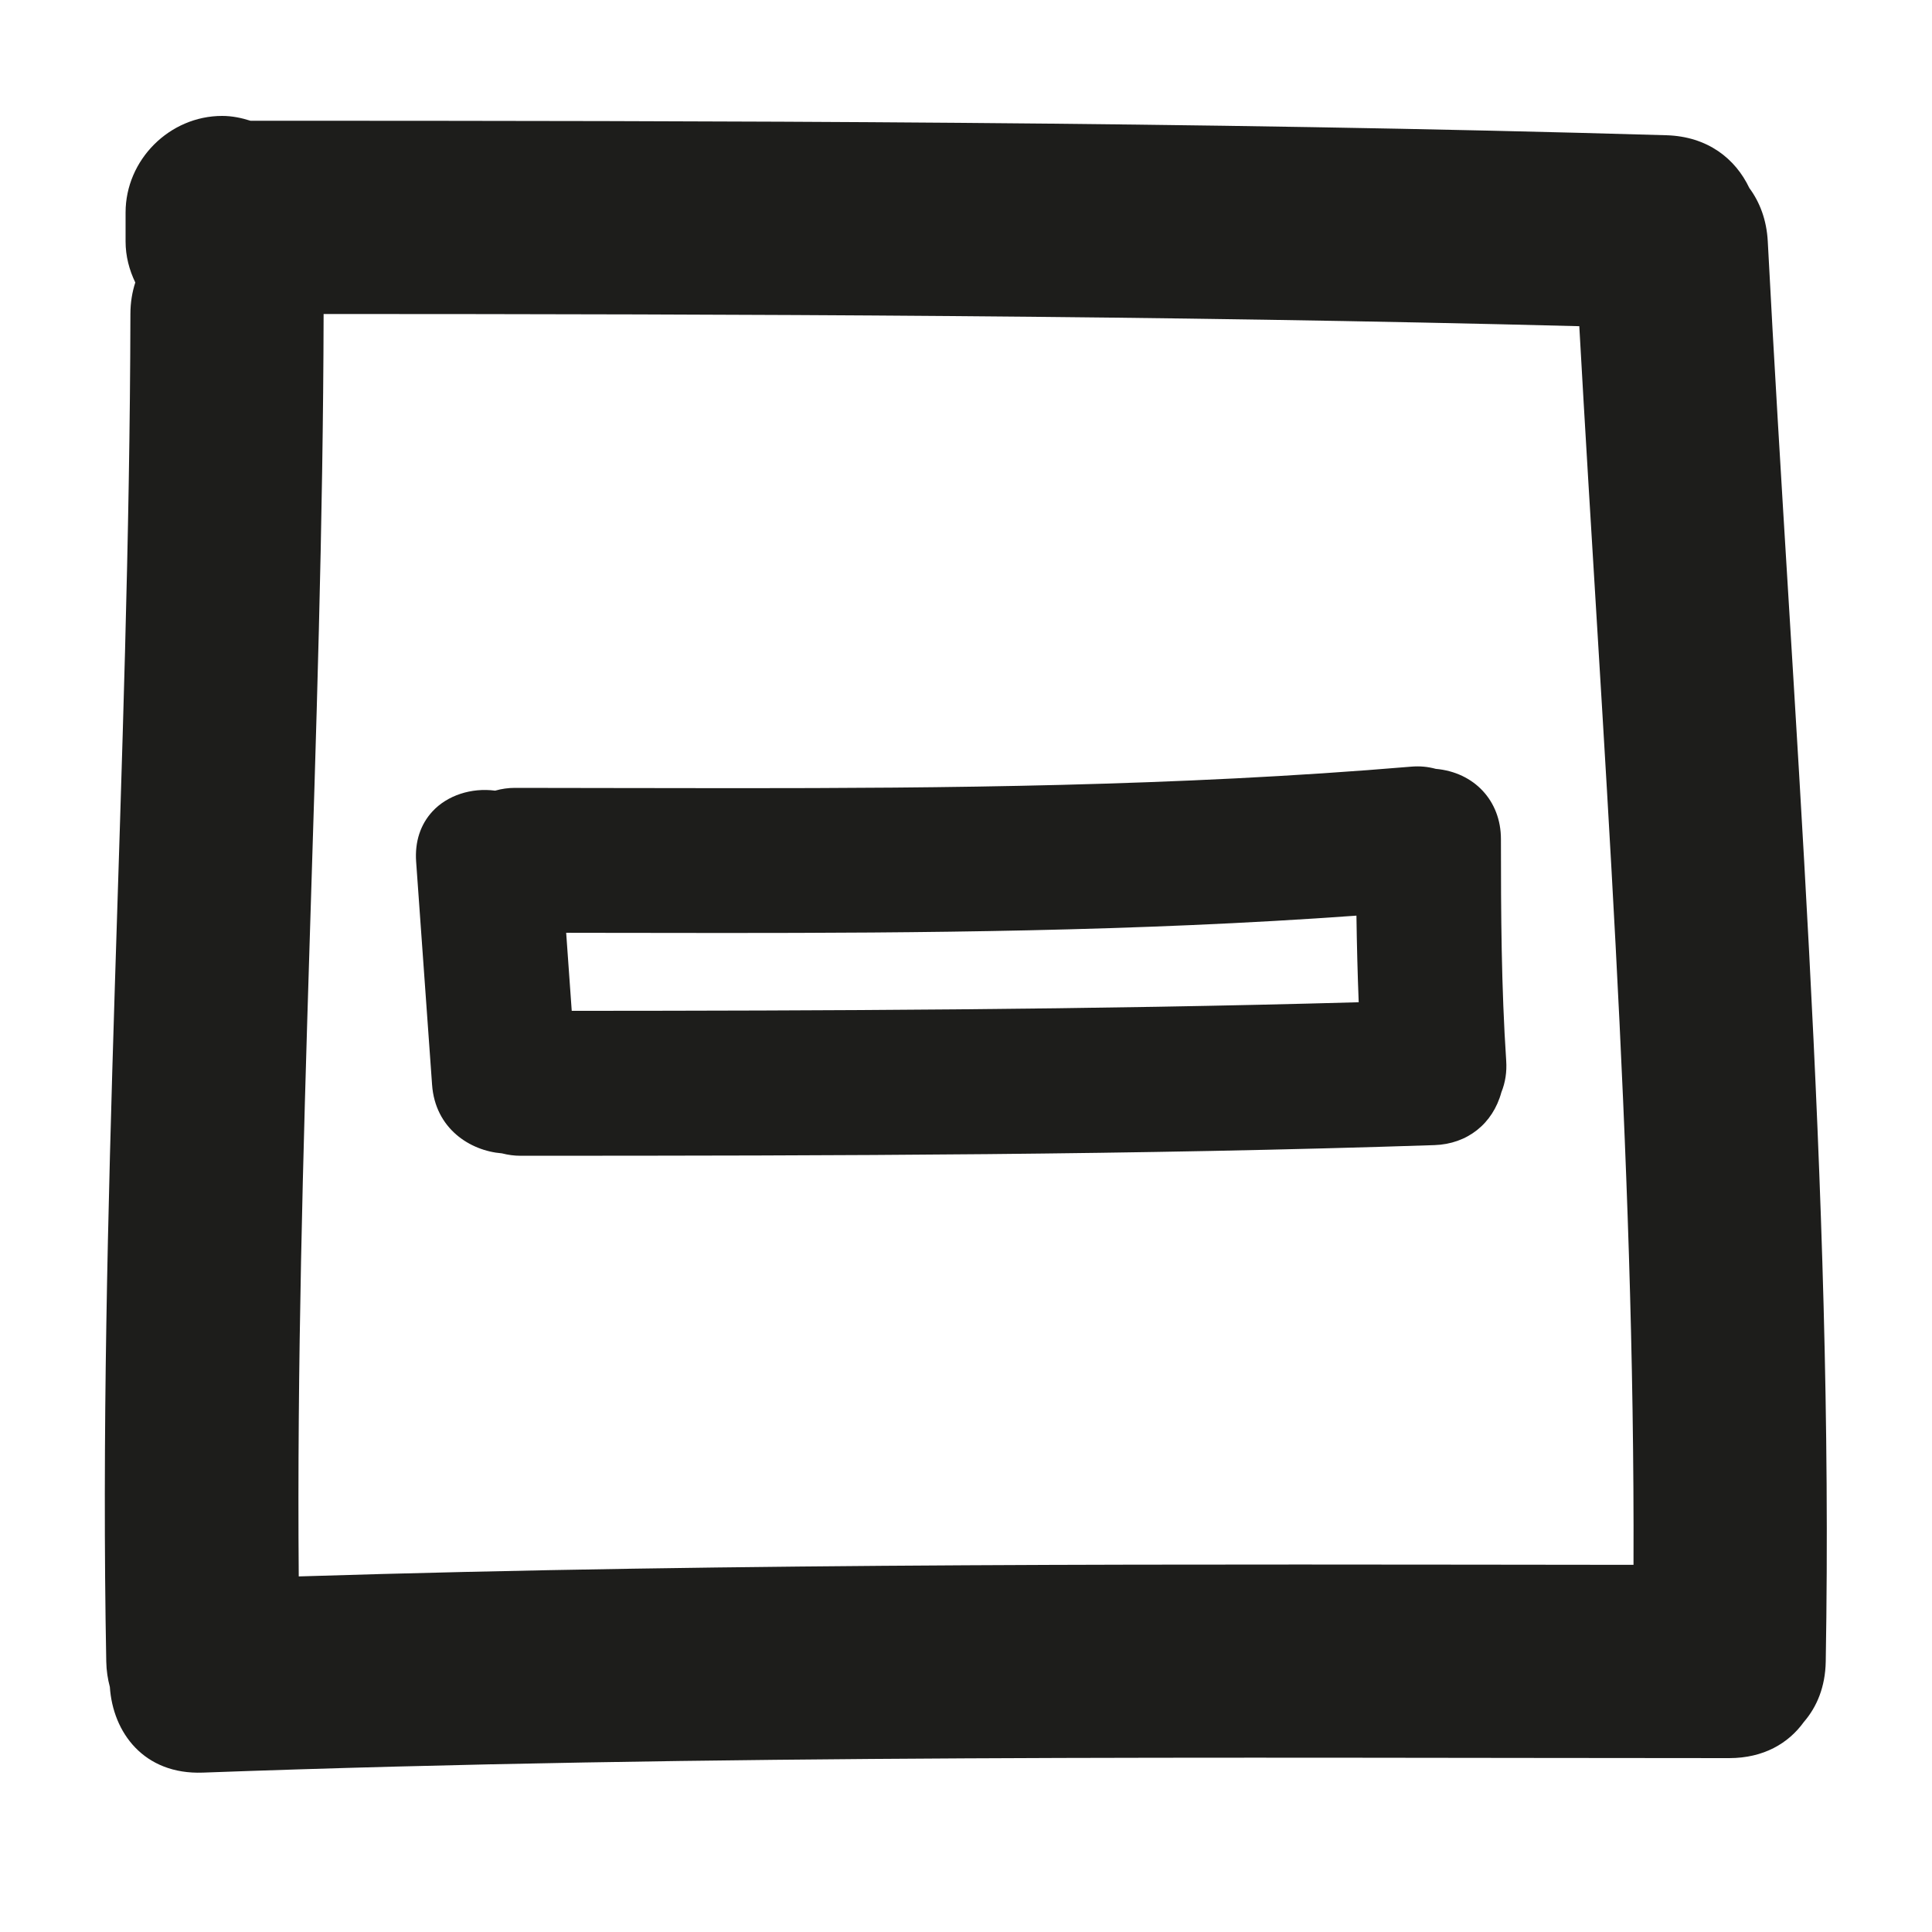
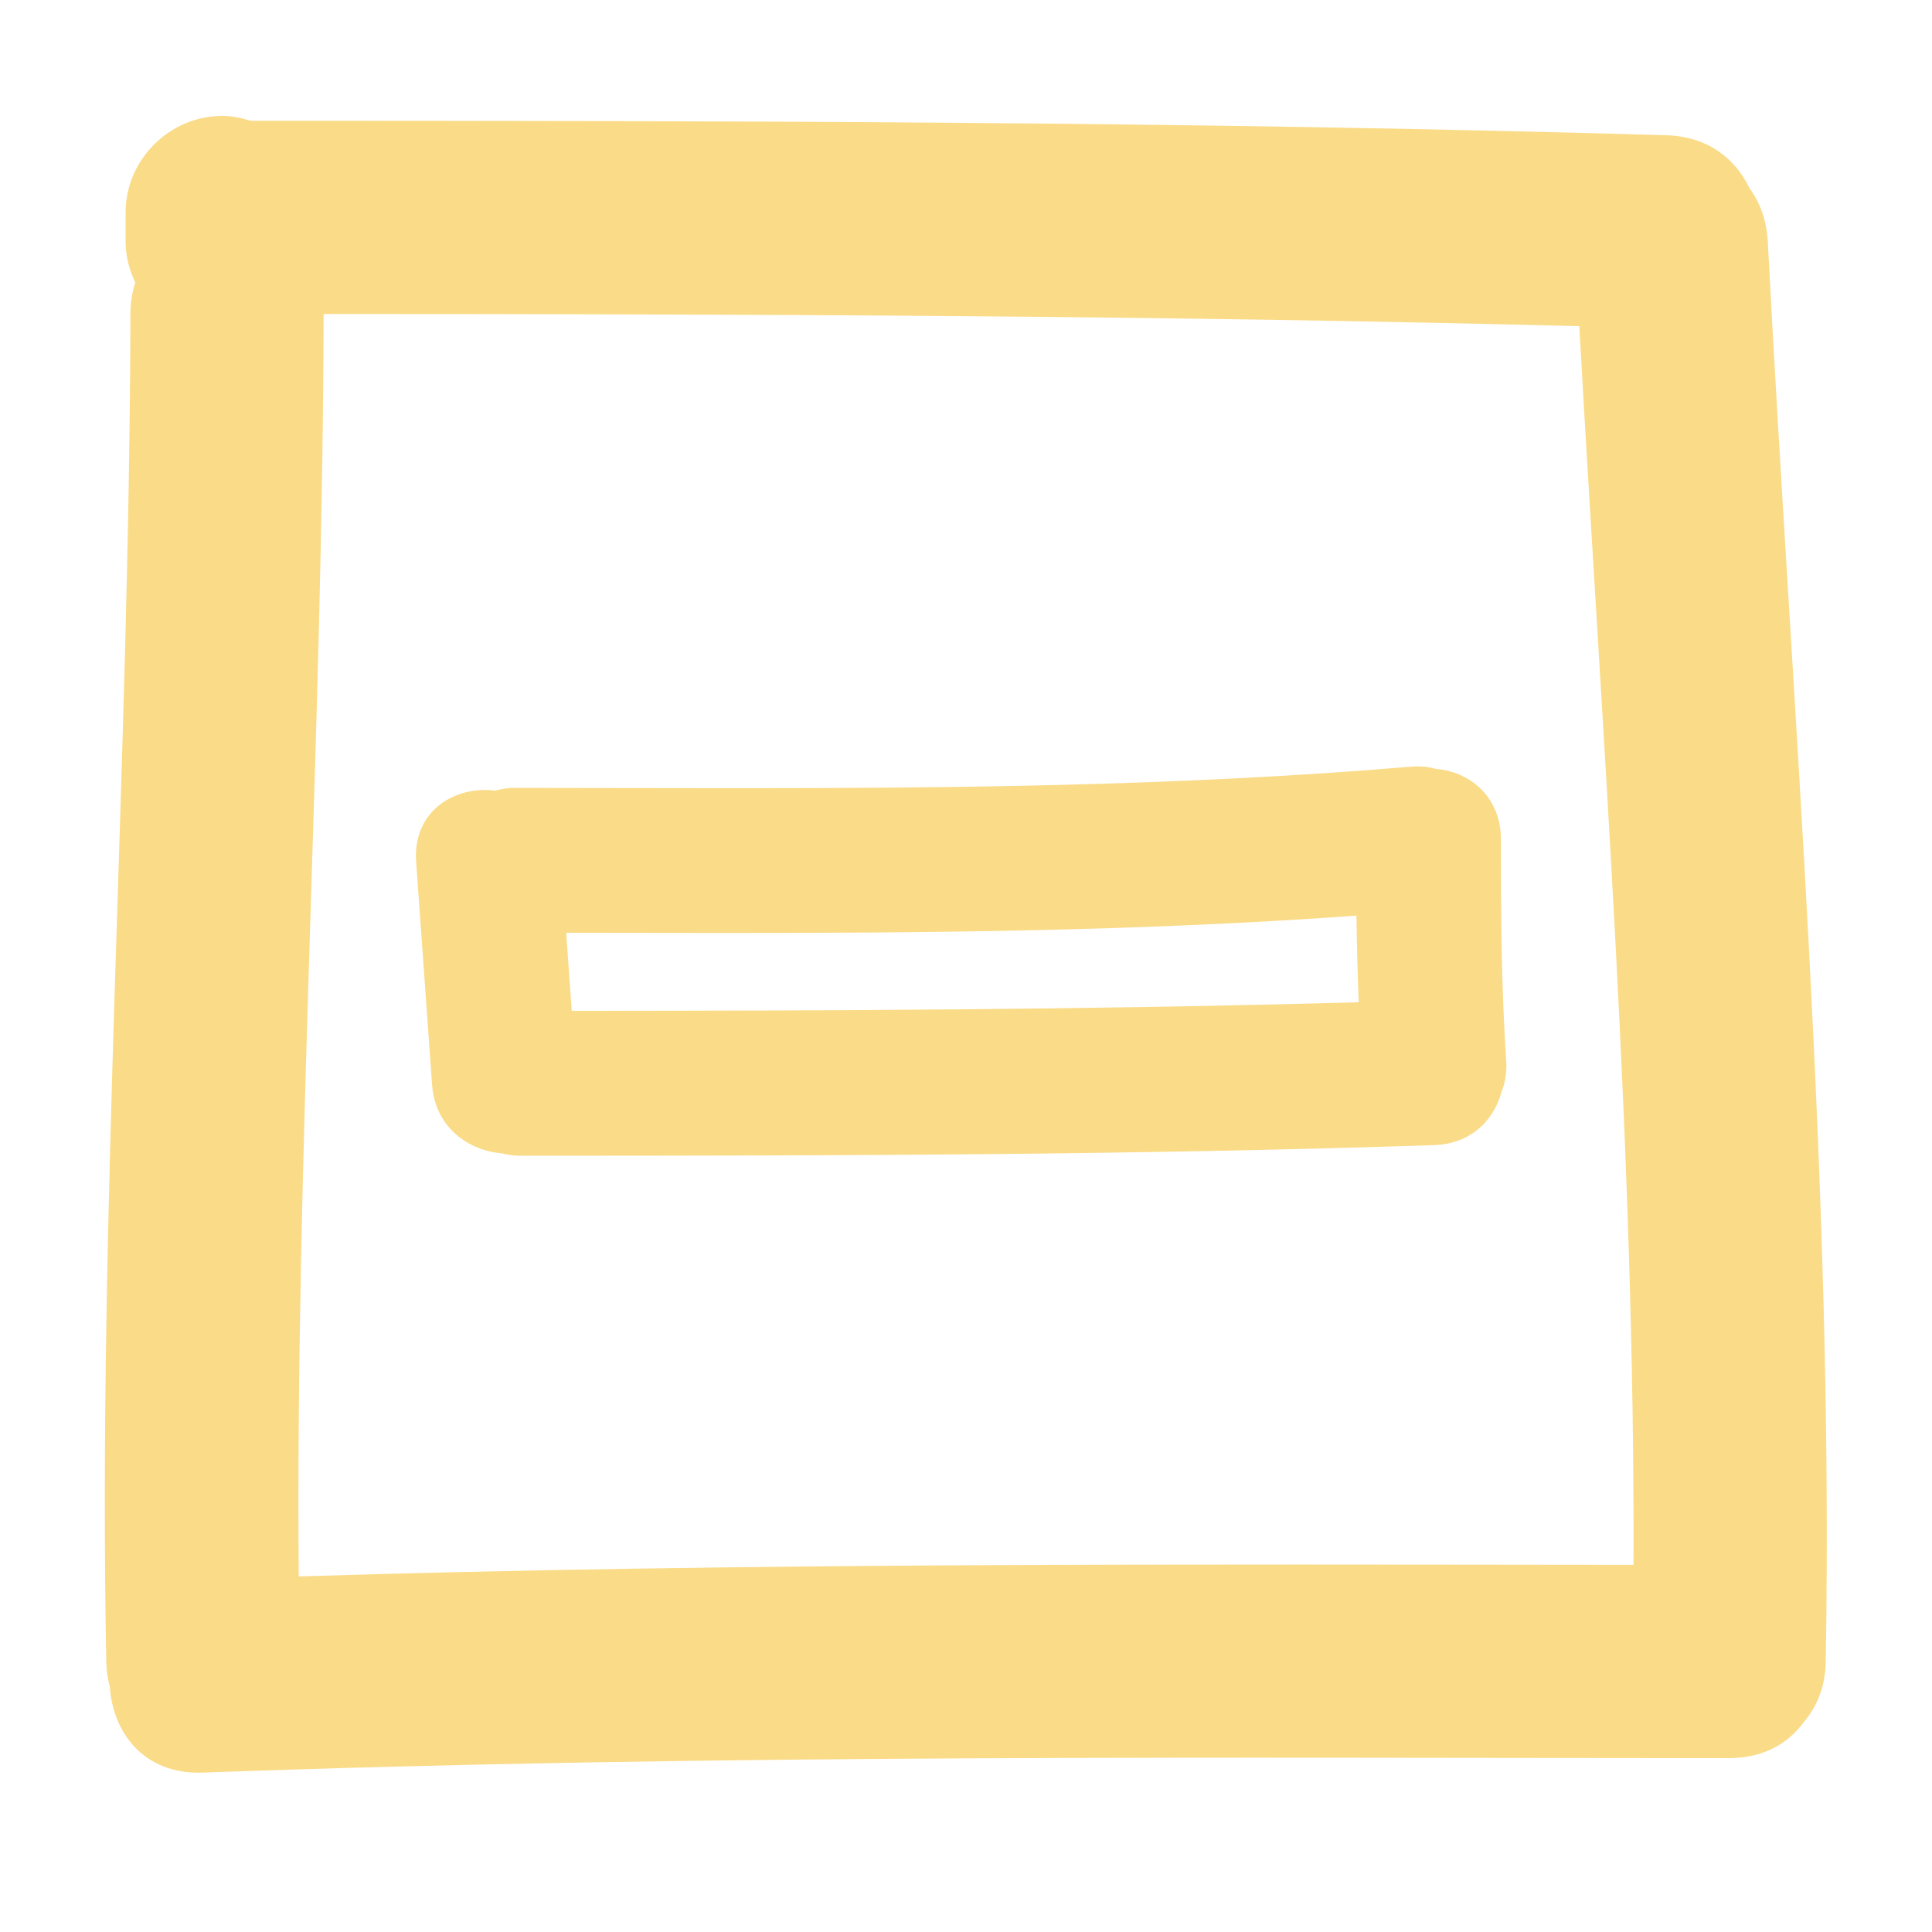
<svg xmlns="http://www.w3.org/2000/svg" version="1.1" id="Capa_1" x="0px" y="0px" width="100px" height="100px" viewBox="0 0 100 100" style="enable-background:new 0 0 100 100;" xml:space="preserve">
  <g>
-     <path style="fill:#1D1D1B;" d="M90.545,9.731C89.829,8.223,88.399,7.063,86.25,7C61.827,6.286,37.395,6.251,12.964,6.25   C12.496,6.102,12.011,6,11.5,6c-2.726,0-5,2.274-5,5v1.5c0,0.758,0.19,1.473,0.503,2.122C6.844,15.11,6.751,15.65,6.75,16.25   C6.701,39.508,5.062,62.738,5.5,86c0.009,0.474,0.077,0.909,0.186,1.314c0.155,2.358,1.756,4.548,4.814,4.436   c26.324-0.963,52.664-0.756,79-0.75c1.784,0,3.072-0.766,3.869-1.873C94.041,88.349,94.478,87.31,94.5,86   c0.425-24.547-1.725-49.008-3-73.5C91.441,11.381,91.085,10.461,90.545,9.731z M15.463,81.595   c-0.178-21.789,1.241-43.554,1.287-65.343c21.667,0.005,43.334,0.071,64.994,0.632c1.192,21.363,2.885,42.708,2.806,64.112   C61.519,80.975,38.484,80.877,15.463,81.595z" />
-     <path style="fill:#1D1D1B;" d="M74.316,39.796c-0.417-0.113-0.829-0.153-1.285-0.113c-12.15,1.027-24.414,1.113-34.955,1.113   c-2.112,0-4.225-0.004-6.337-0.008l-5.083-0.008c-0.347,0-0.686,0.047-1.028,0.144c-1.236-0.163-2.475,0.247-3.236,1.066   c-0.631,0.678-0.926,1.58-0.853,2.61l0.825,11.545c0.161,2.271,1.965,3.422,3.614,3.552c0.329,0.084,0.643,0.125,0.956,0.125   c16.754,0,31.879-0.041,47.313-0.551c1.698-0.056,3.02-1.102,3.465-2.738c0.204-0.503,0.287-1.049,0.249-1.625   c-0.253-3.807-0.273-7.602-0.273-11.479C77.688,41.452,76.308,39.973,74.316,39.796z M29.305,48.281l2.075,0.003   c2.024,0.003,4.05,0.007,6.074,0.007c9.885,0,21.337-0.071,32.755-0.898c0.02,1.492,0.059,2.993,0.117,4.483   c-13.964,0.393-27.752,0.438-40.733,0.445L29.305,48.281z" />
+     <path style="fill:#fadb88;" d="M90.545,9.731C89.829,8.223,88.399,7.063,86.25,7C61.827,6.286,37.395,6.251,12.964,6.25   C12.496,6.102,12.011,6,11.5,6c-2.726,0-5,2.274-5,5v1.5c0,0.758,0.19,1.473,0.503,2.122C6.844,15.11,6.751,15.65,6.75,16.25   C6.701,39.508,5.062,62.738,5.5,86c0.009,0.474,0.077,0.909,0.186,1.314c0.155,2.358,1.756,4.548,4.814,4.436   c26.324-0.963,52.664-0.756,79-0.75c1.784,0,3.072-0.766,3.869-1.873C94.041,88.349,94.478,87.31,94.5,86   c0.425-24.547-1.725-49.008-3-73.5C91.441,11.381,91.085,10.461,90.545,9.731z M15.463,81.595   c-0.178-21.789,1.241-43.554,1.287-65.343c21.667,0.005,43.334,0.071,64.994,0.632c1.192,21.363,2.885,42.708,2.806,64.112   C61.519,80.975,38.484,80.877,15.463,81.595z" />
+     <path style="fill:#fadb88;" d="M74.316,39.796c-0.417-0.113-0.829-0.153-1.285-0.113c-12.15,1.027-24.414,1.113-34.955,1.113   c-2.112,0-4.225-0.004-6.337-0.008l-5.083-0.008c-0.347,0-0.686,0.047-1.028,0.144c-1.236-0.163-2.475,0.247-3.236,1.066   c-0.631,0.678-0.926,1.58-0.853,2.61l0.825,11.545c0.161,2.271,1.965,3.422,3.614,3.552c0.329,0.084,0.643,0.125,0.956,0.125   c16.754,0,31.879-0.041,47.313-0.551c1.698-0.056,3.02-1.102,3.465-2.738c0.204-0.503,0.287-1.049,0.249-1.625   c-0.253-3.807-0.273-7.602-0.273-11.479C77.688,41.452,76.308,39.973,74.316,39.796z M29.305,48.281l2.075,0.003   c2.024,0.003,4.05,0.007,6.074,0.007c9.885,0,21.337-0.071,32.755-0.898c0.02,1.492,0.059,2.993,0.117,4.483   c-13.964,0.393-27.752,0.438-40.733,0.445L29.305,48.281z" />
  </g>
</svg>
